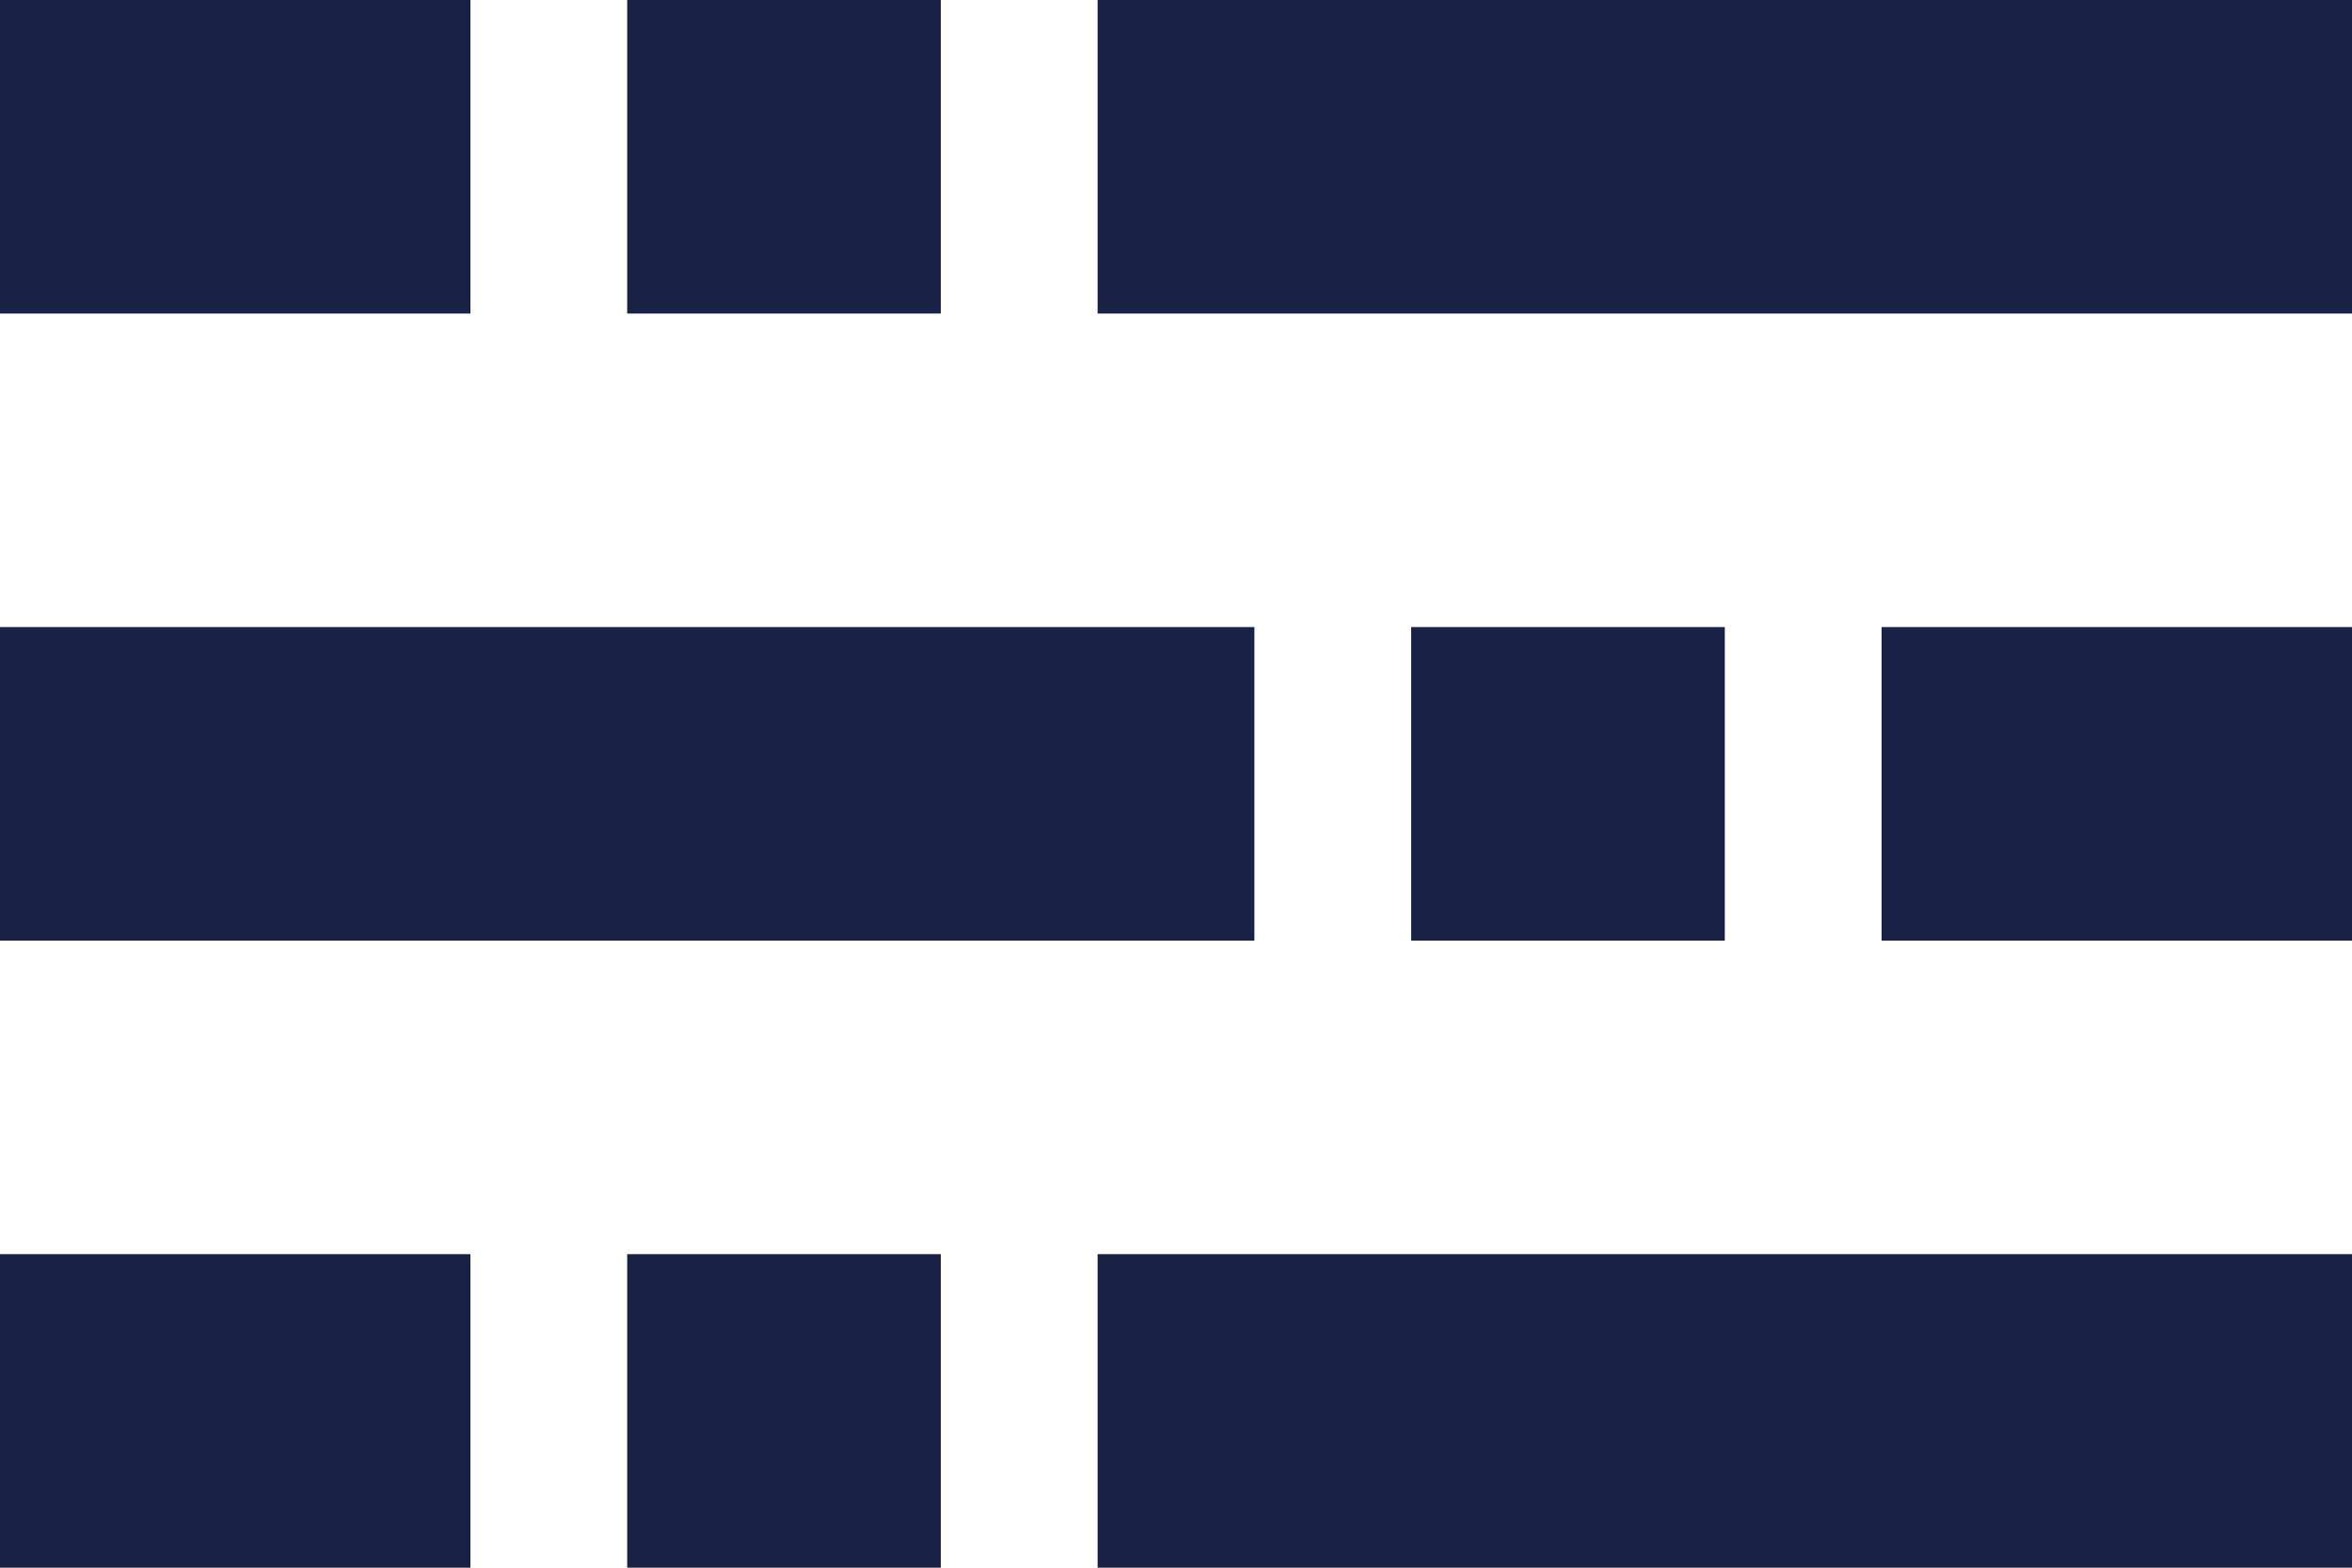
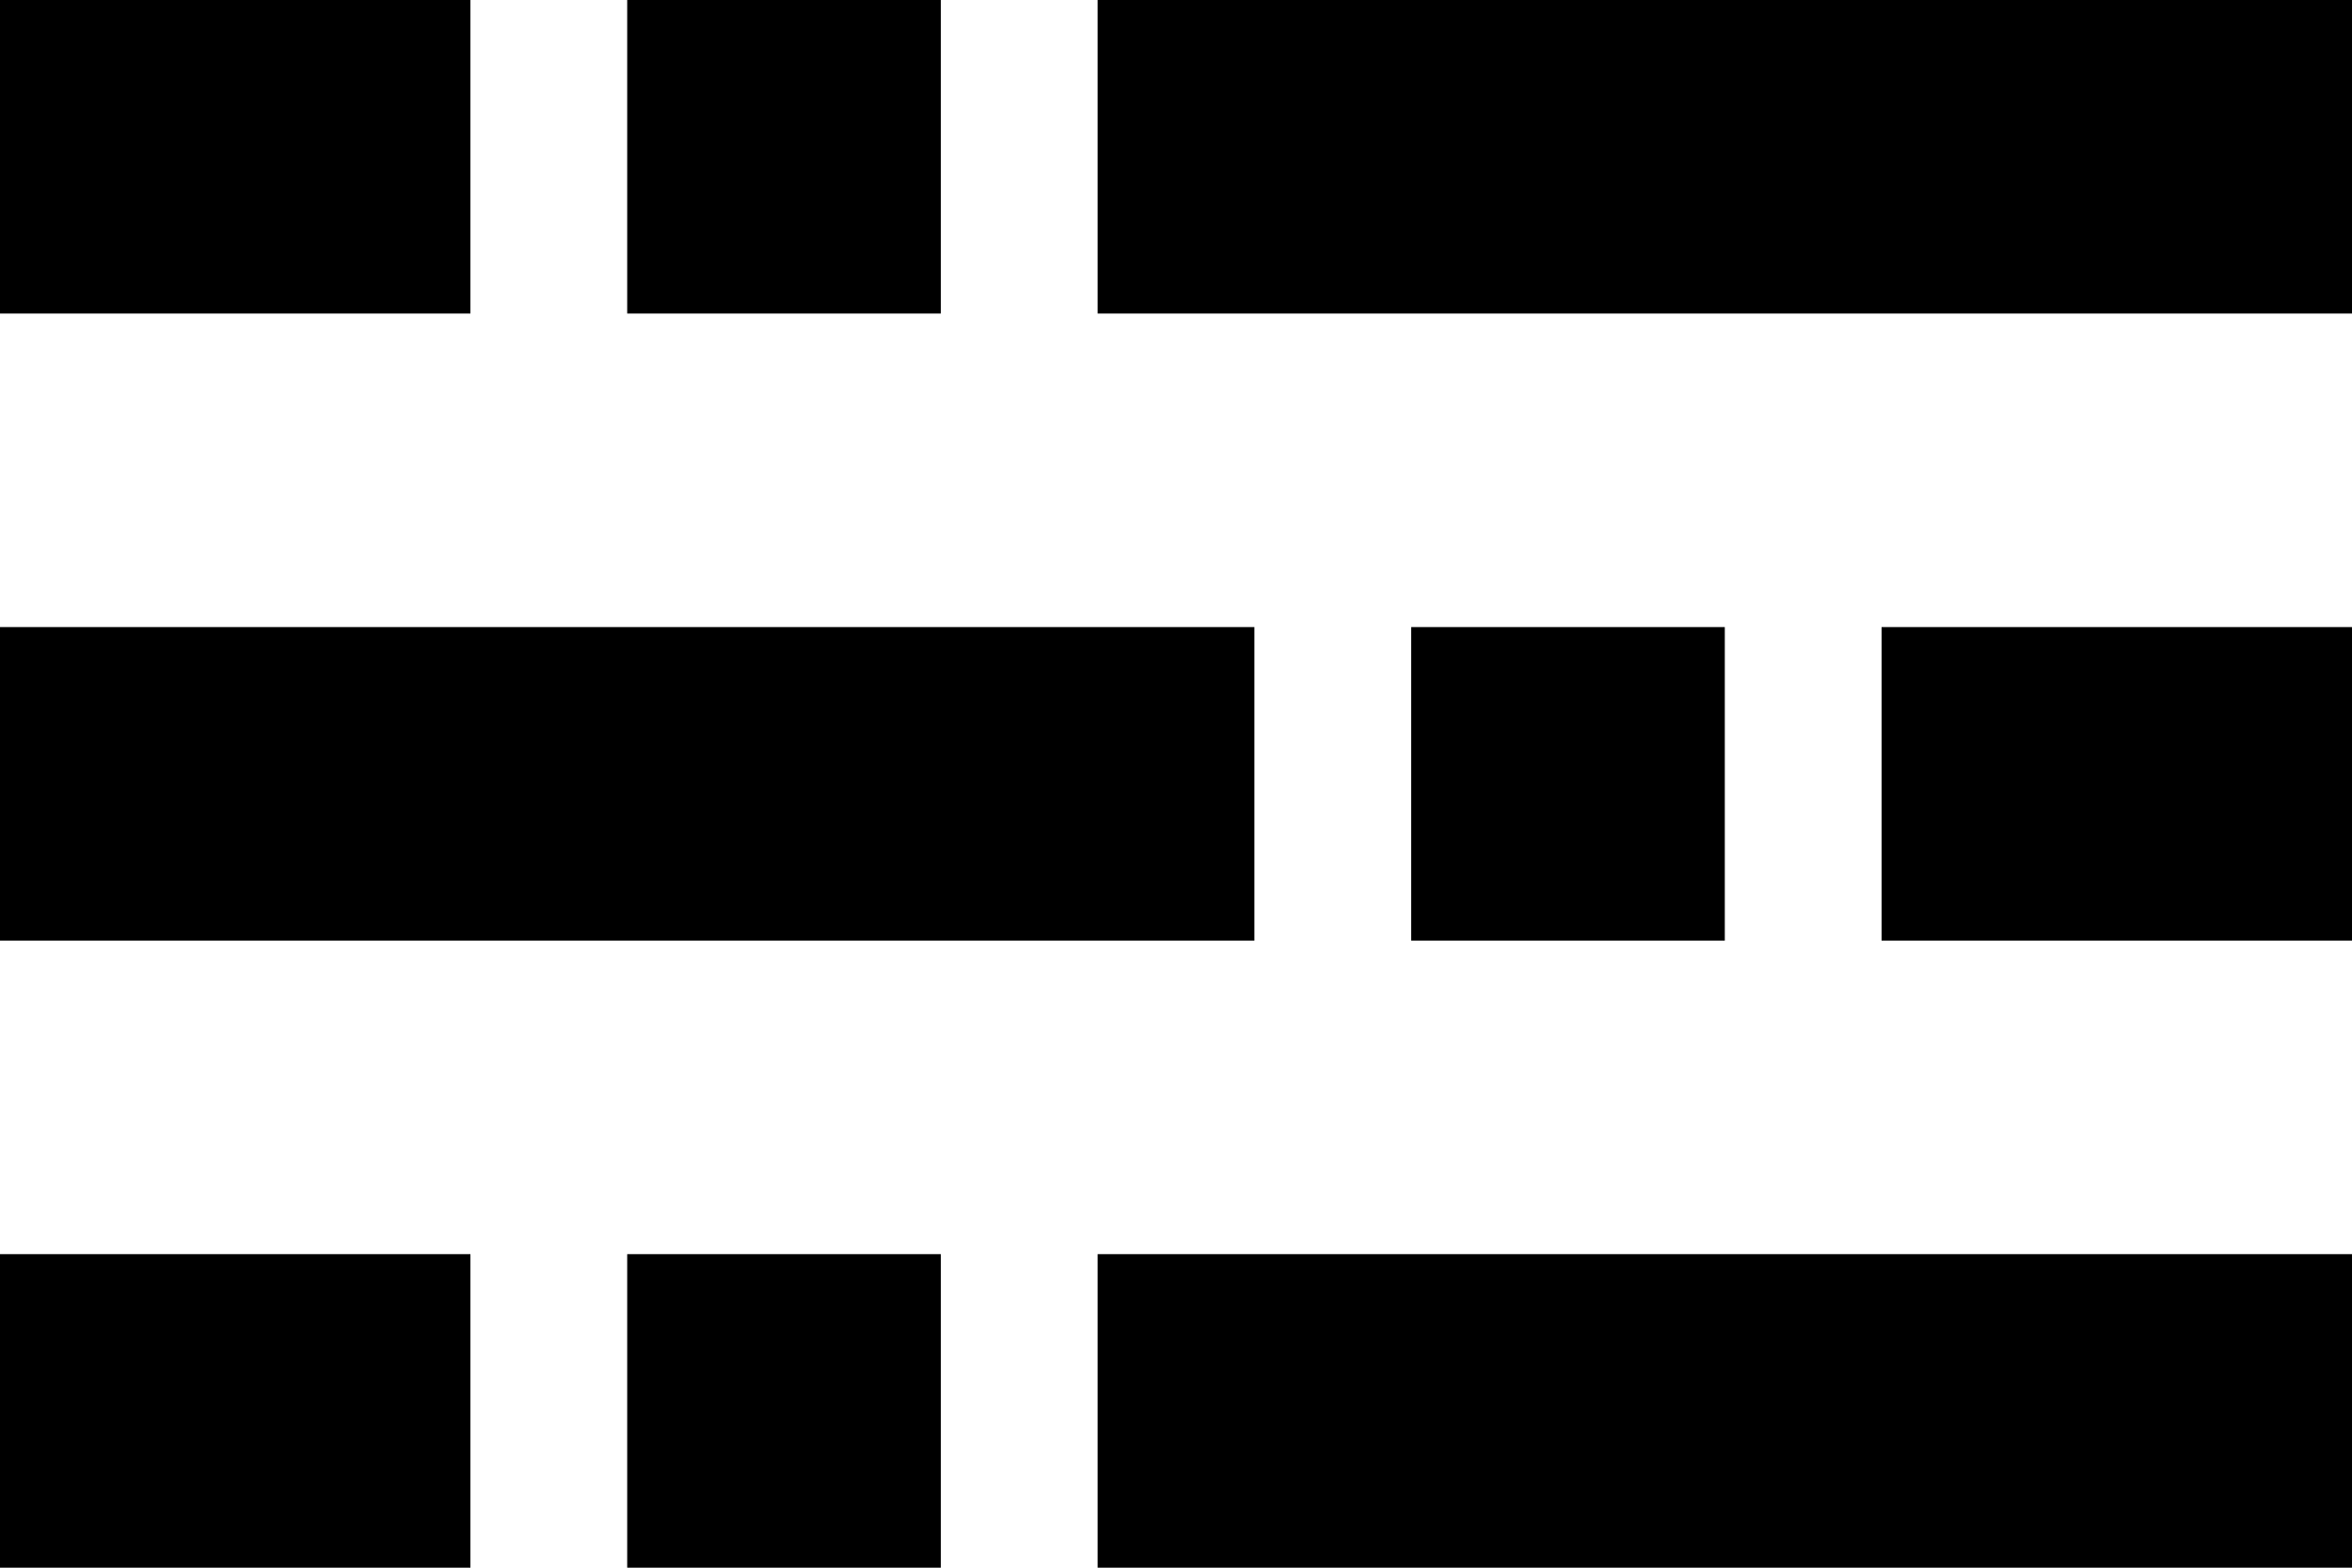
- <svg xmlns="http://www.w3.org/2000/svg" version="1.1" id="Layer_1" x="0px" y="0px" viewBox="0 0 15 10" style="enable-background:new 0 0 15 10;" xml:space="preserve" fill="#192144">
+ <svg xmlns="http://www.w3.org/2000/svg" version="1.1" id="Layer_1" x="0px" y="0px" viewBox="0 0 15 10" style="enable-background:new 0 0 15 10;" xml:space="preserve">
  <rect x="4" width="2" height="2" />
  <rect width="3" height="2" />
  <rect x="7" width="8" height="2" />
  <rect x="4" y="8" width="2" height="2" />
  <rect y="8" width="3" height="2" />
  <rect x="7" y="8" width="8" height="2" />
  <rect x="9" y="4" width="2" height="2" />
  <rect x="12" y="4" width="3" height="2" />
  <rect y="4" width="8" height="2" />
</svg>
